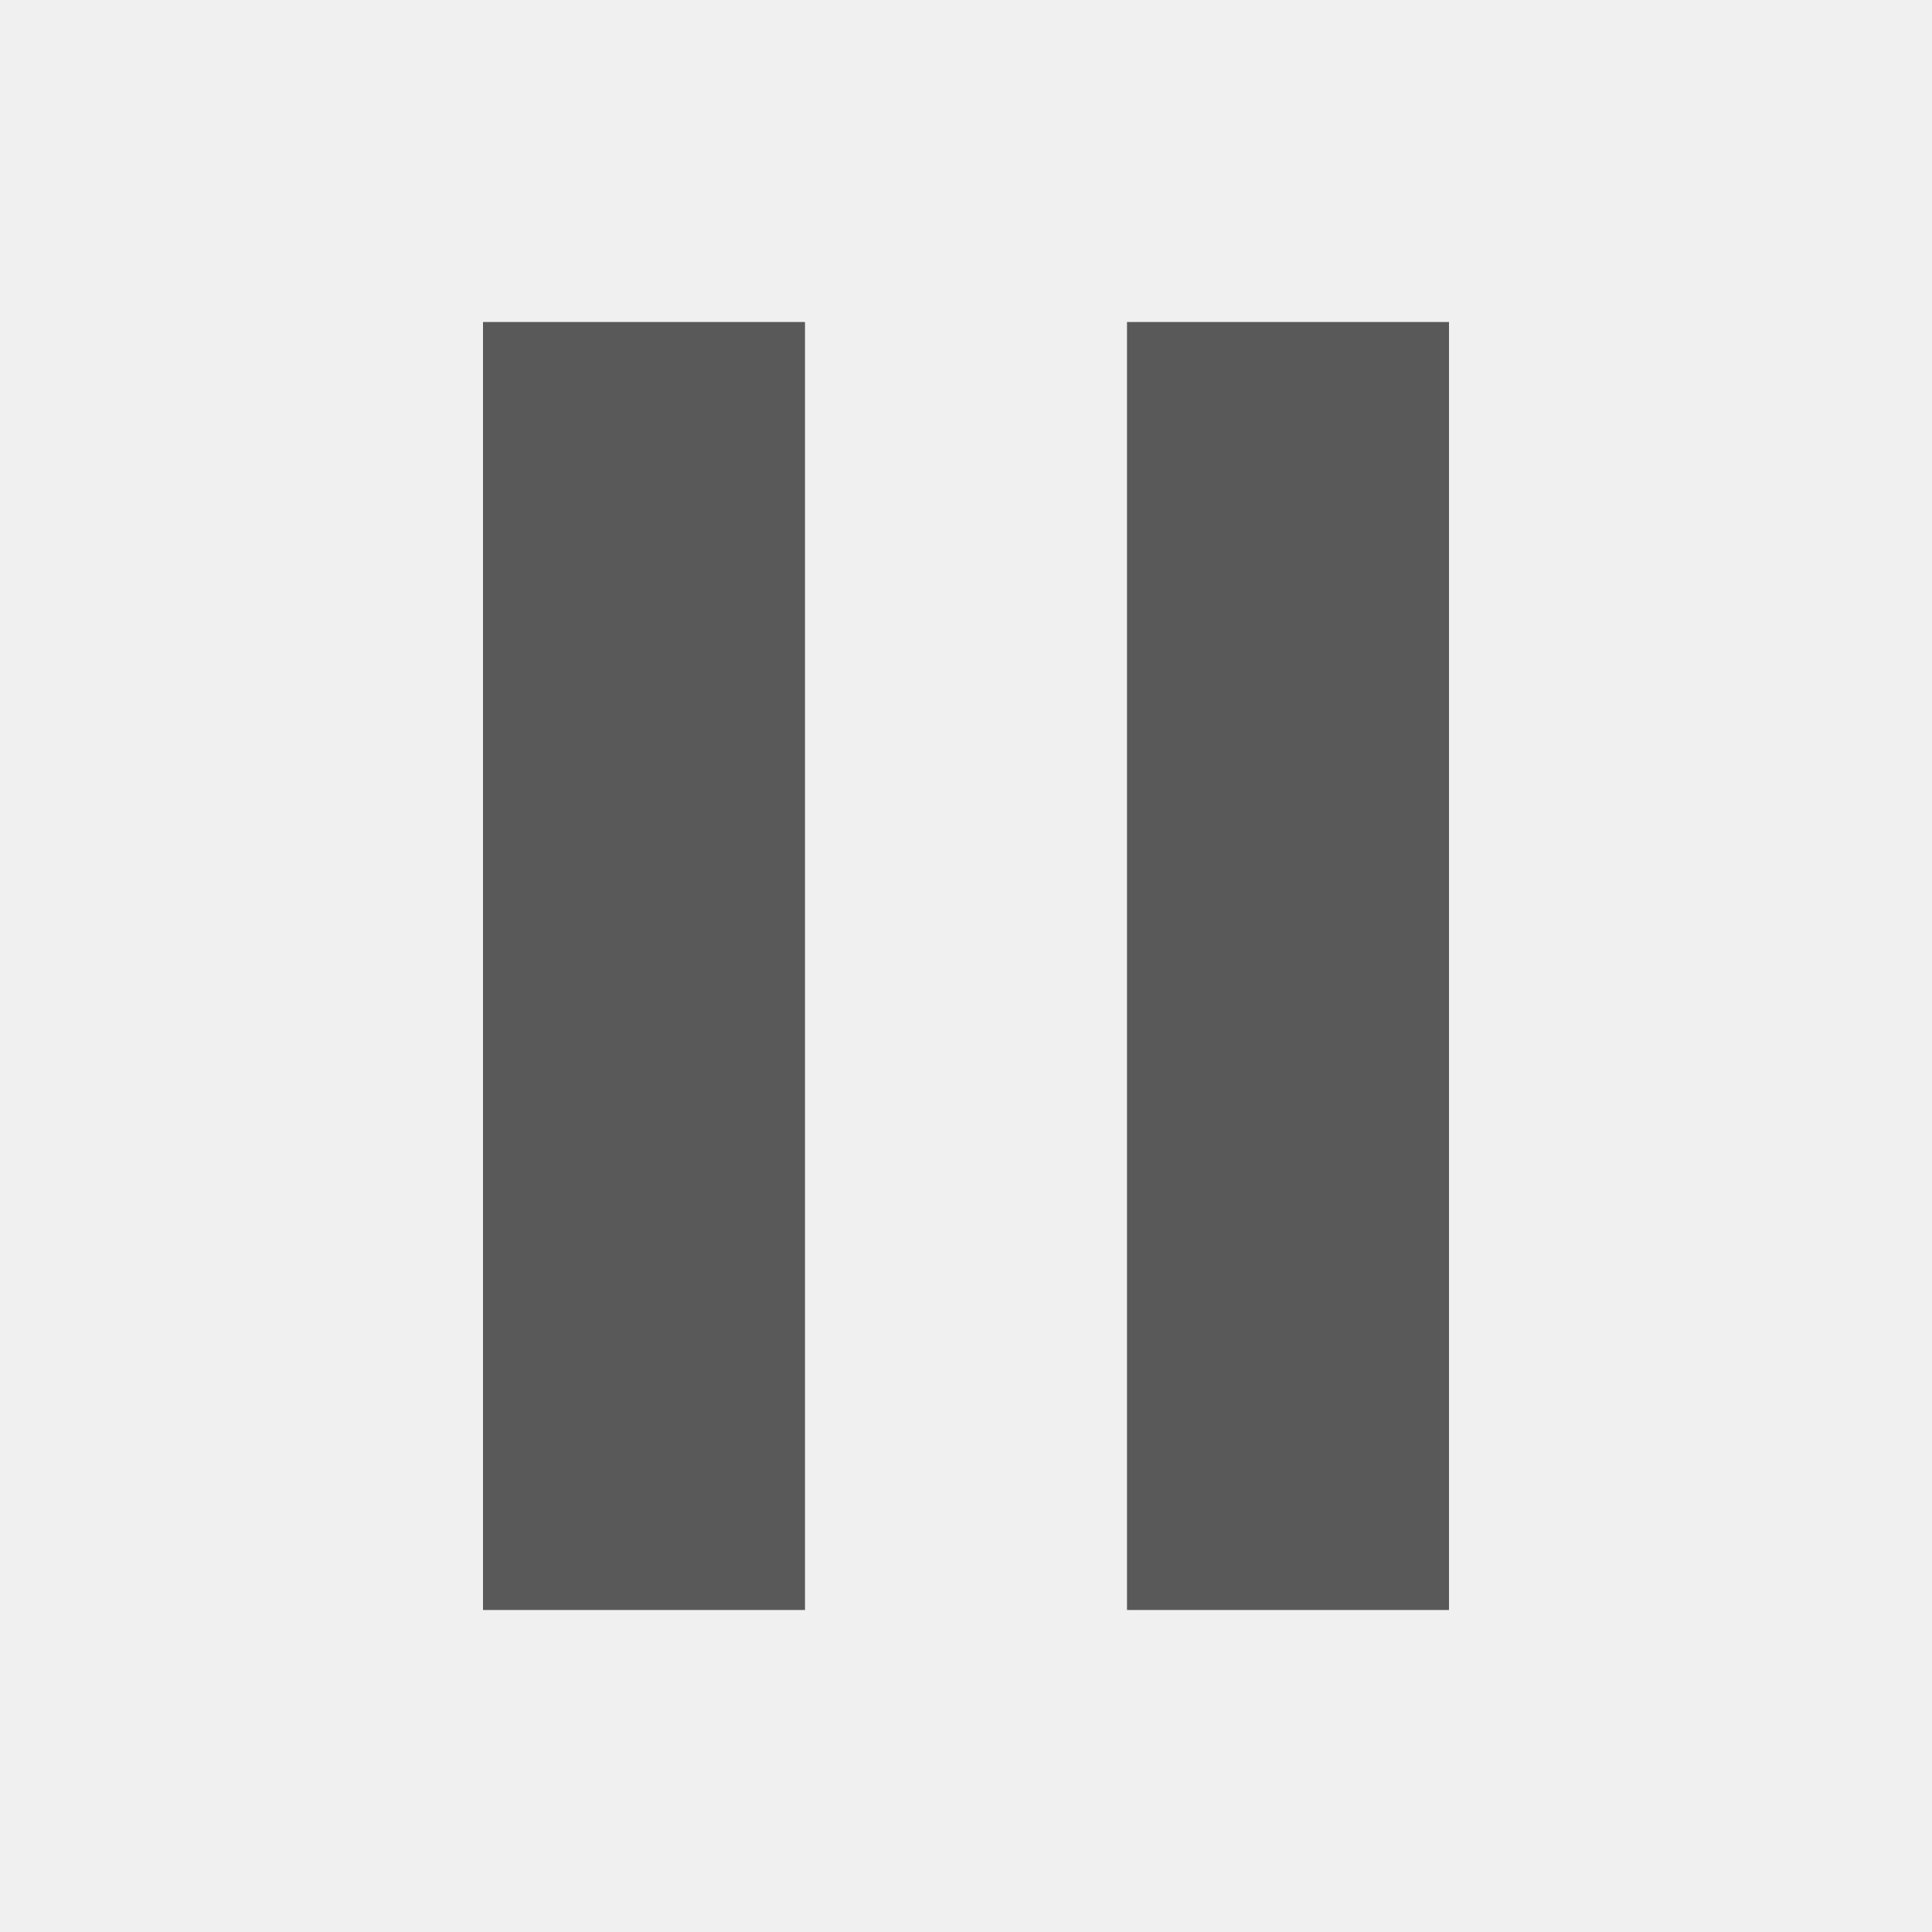
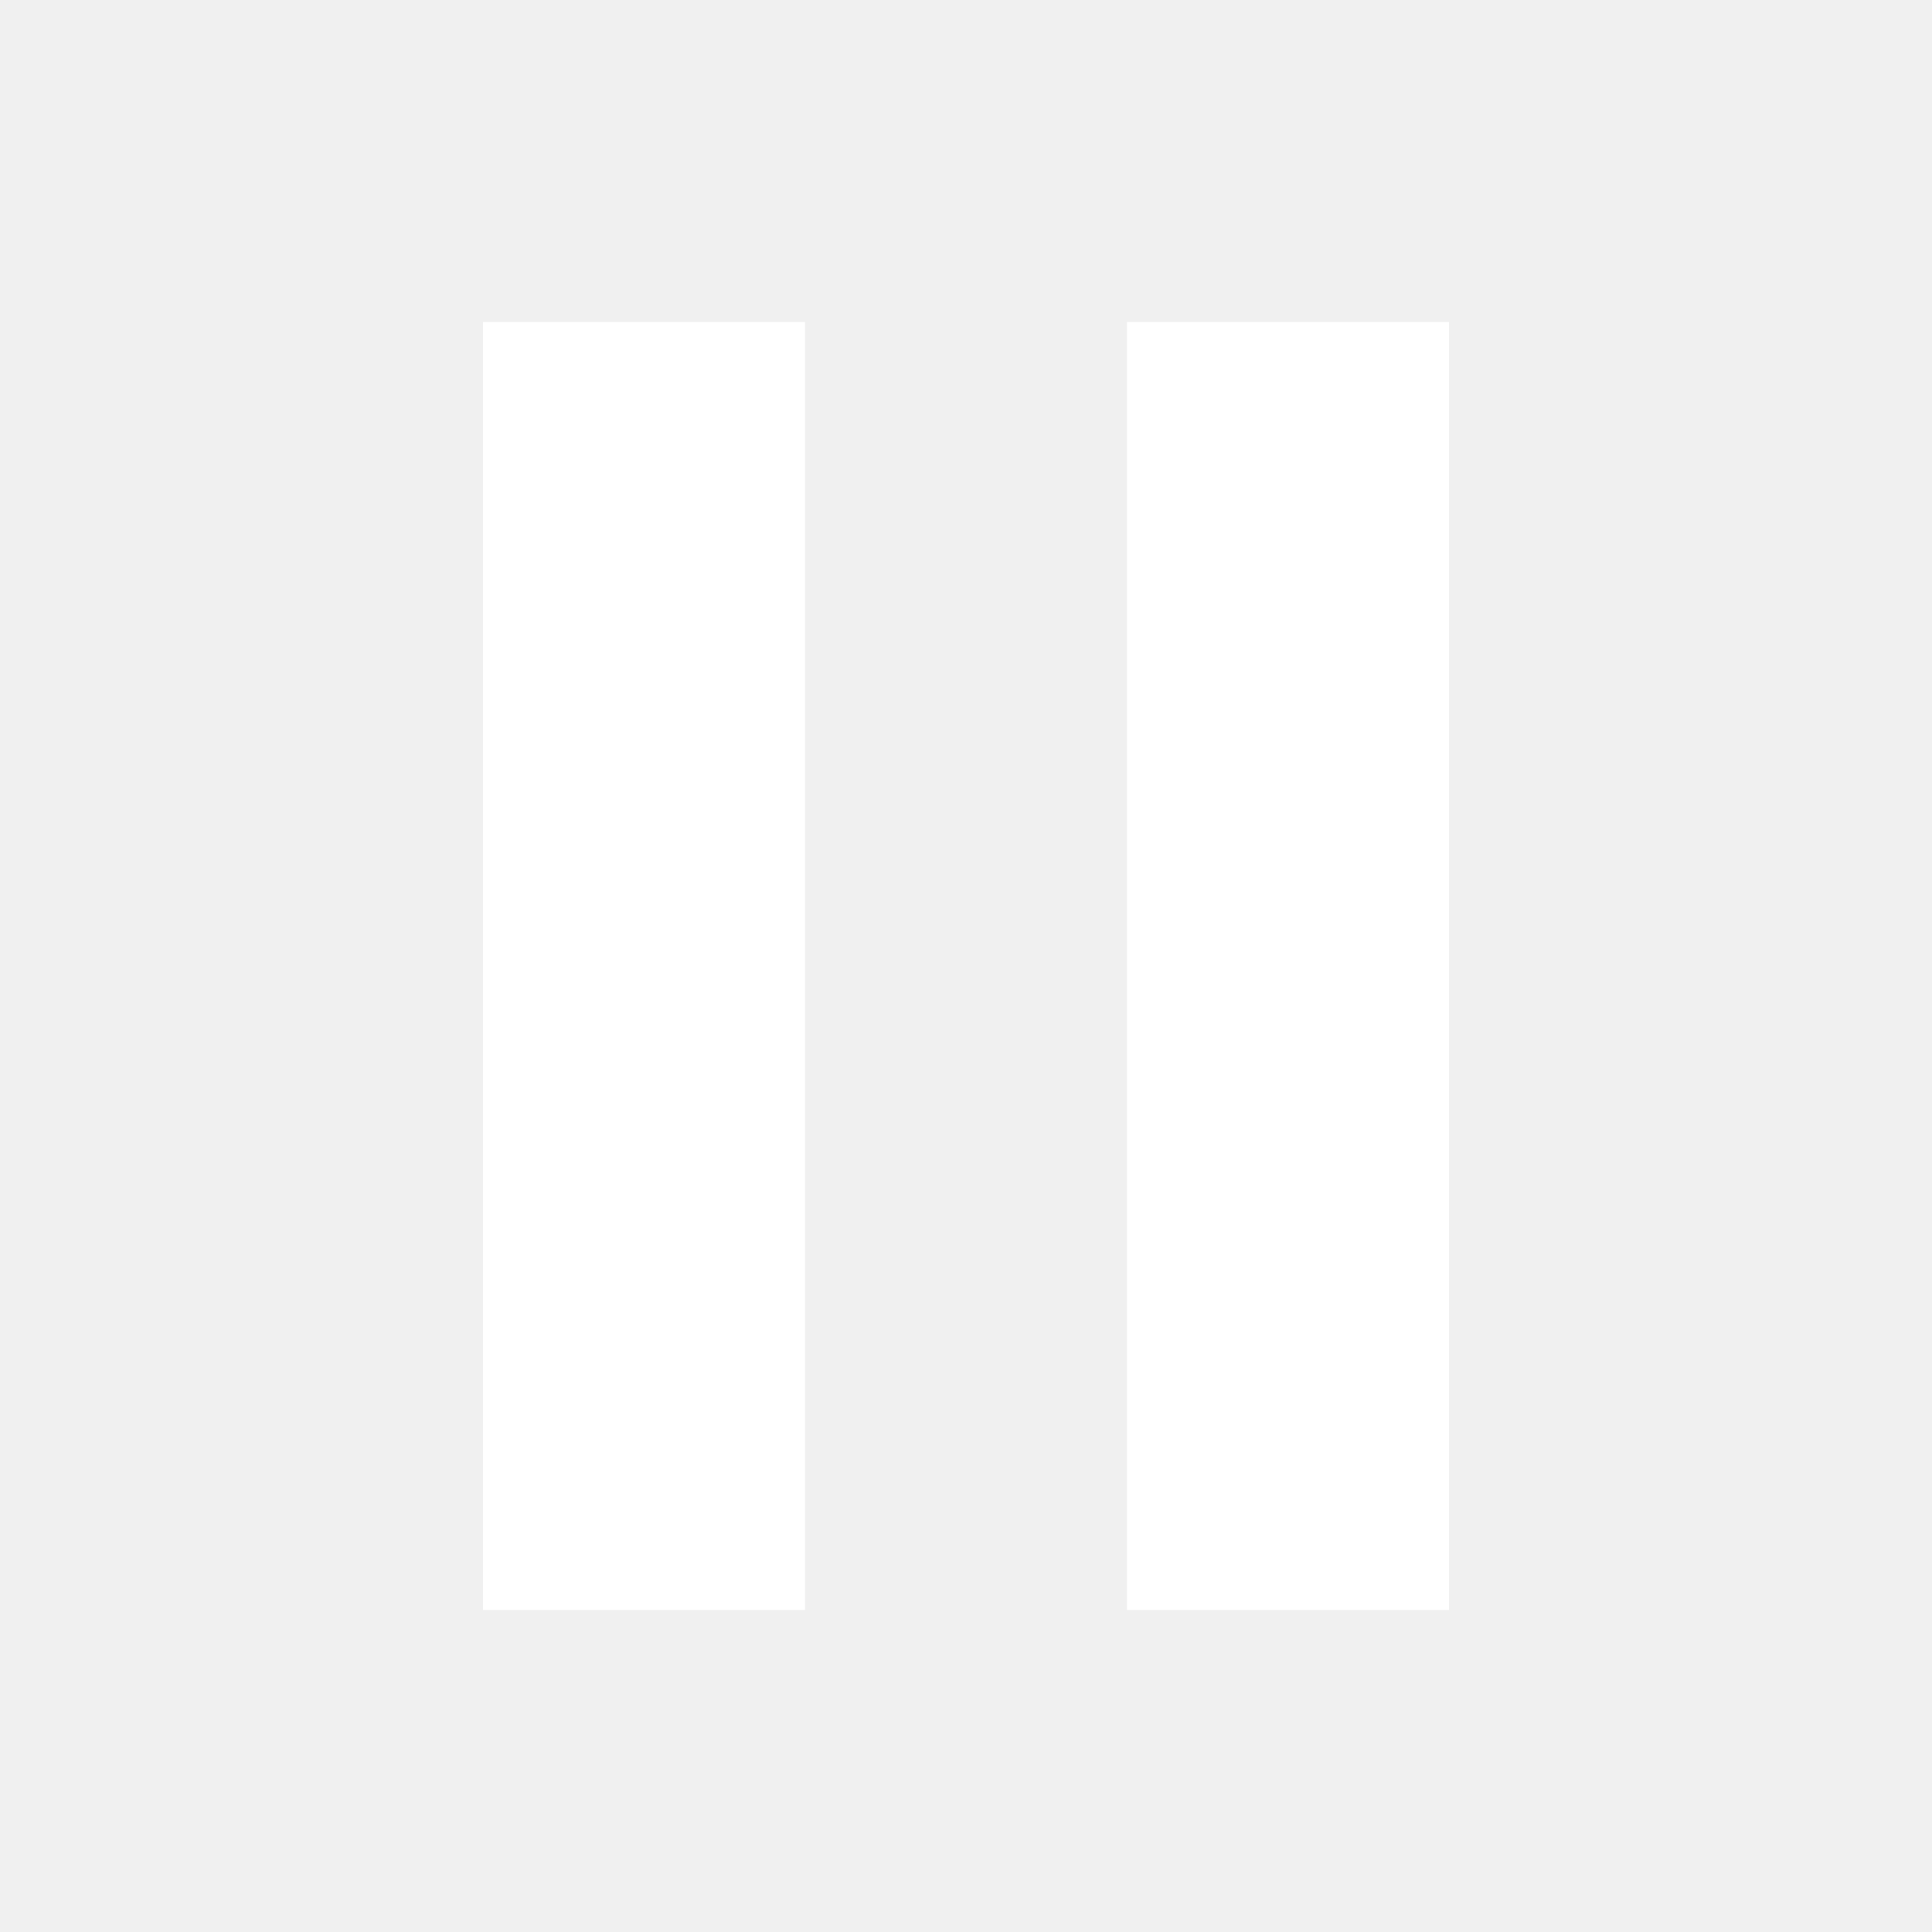
<svg xmlns="http://www.w3.org/2000/svg" width="24" height="24" viewBox="0 0 24 24">
-   <rect x="6" y="4" width="4" height="16" stroke="none" fill="#595959" />
-   <rect x="14" y="4" width="4" height="16" stroke="none" fill="#595959" />
+   <rect x="6" y="4" width="4" height="16" stroke="none" fill="#fff" />
+   <rect x="14" y="4" width="4" height="16" stroke="none" fill="#fff" />
</svg>
